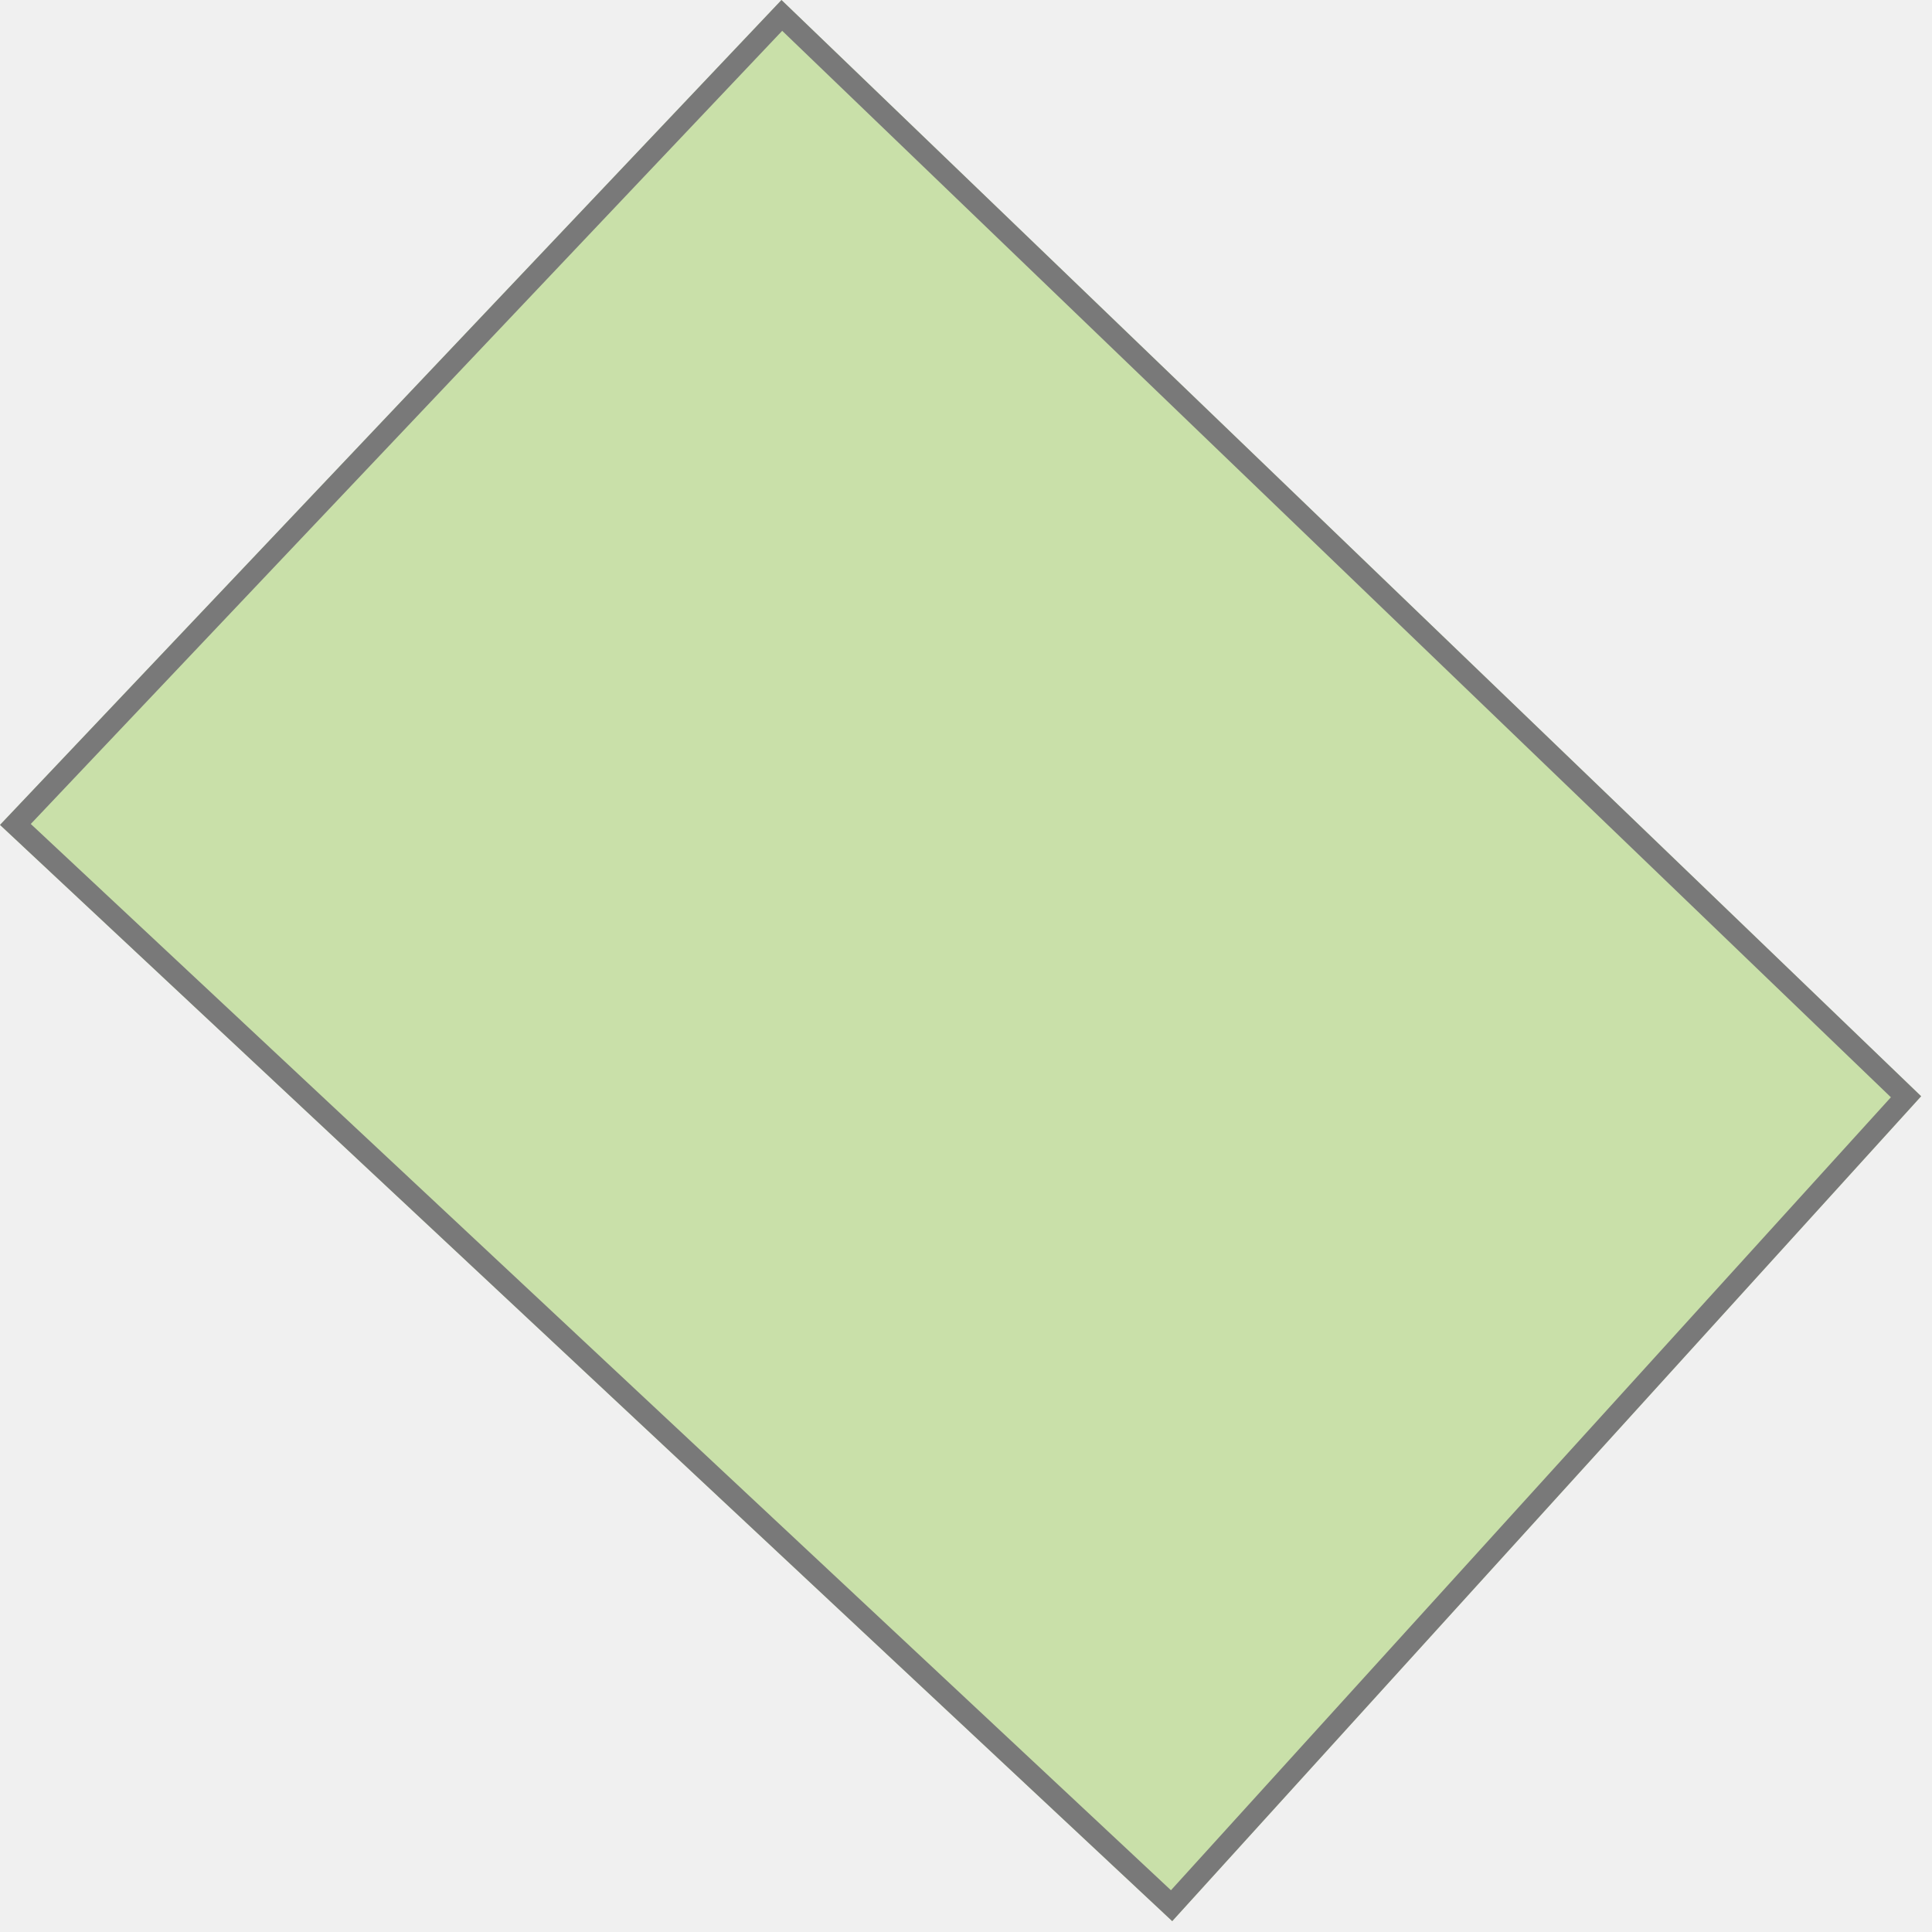
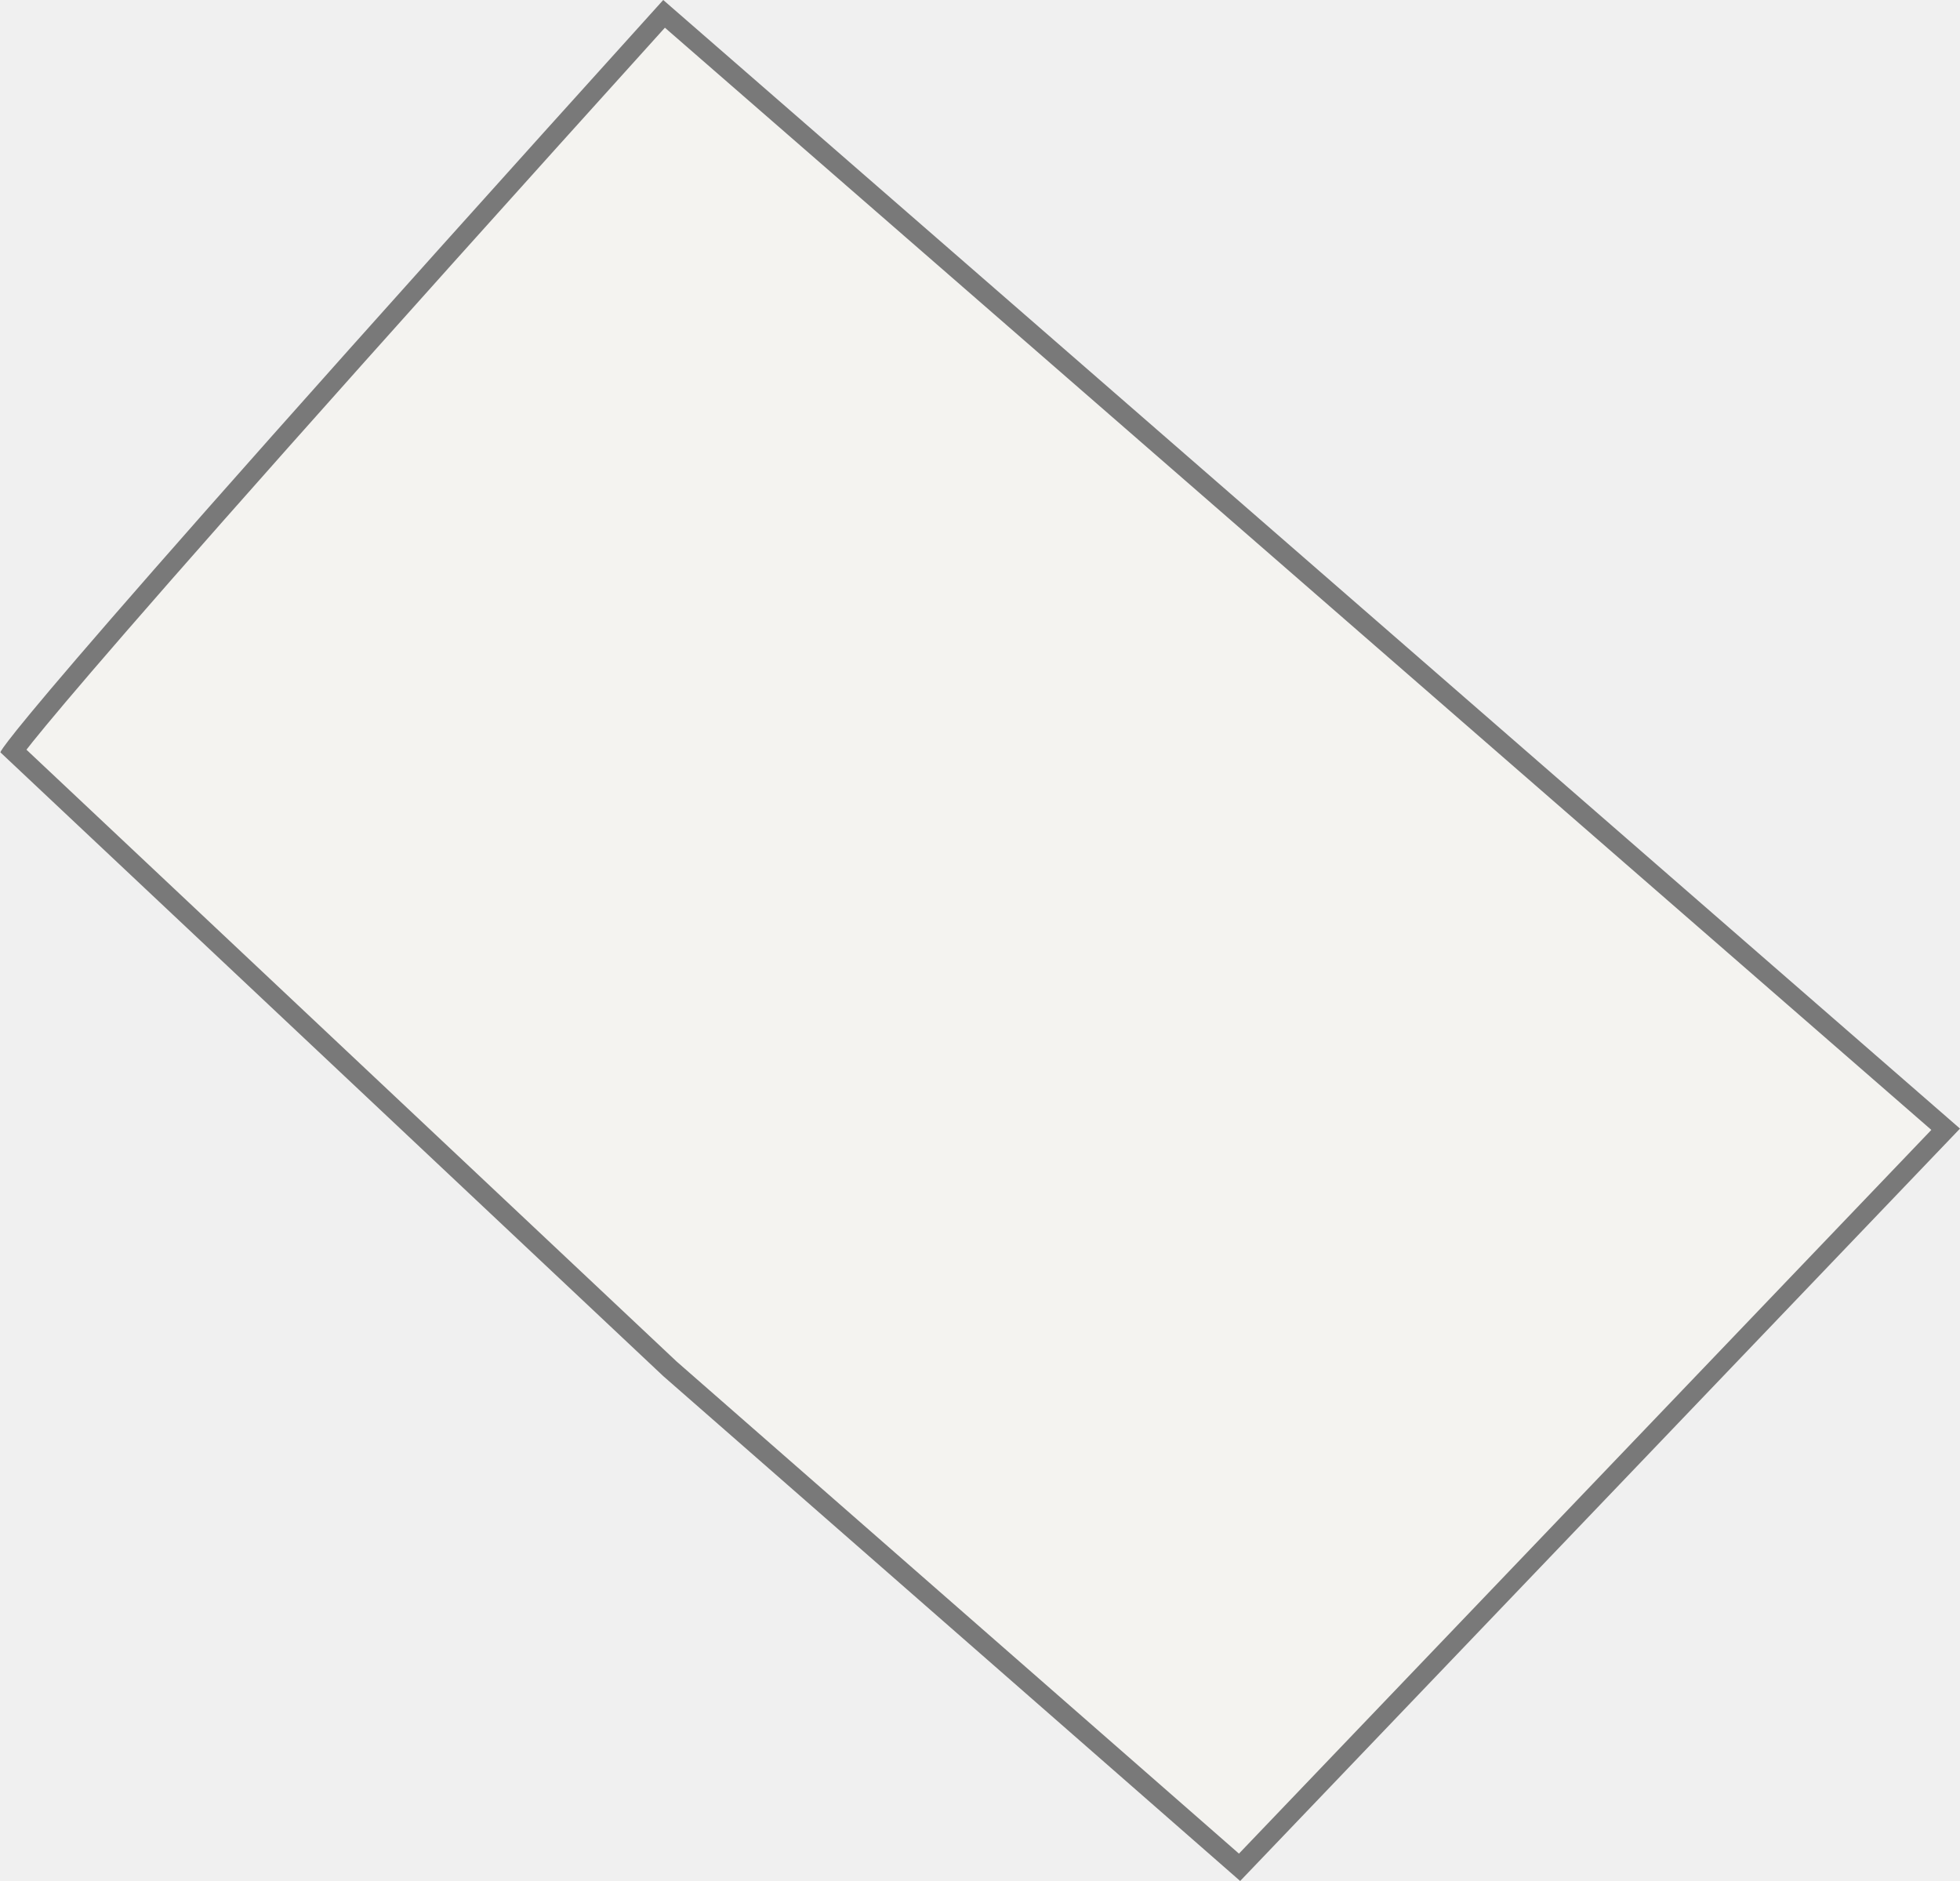
- <svg xmlns="http://www.w3.org/2000/svg" version="1.1" width="89px" height="89px">
+ <svg xmlns="http://www.w3.org/2000/svg" version="1.1" width="99px" height="95px">
  <defs>
-     <mask fill="white" id="clip286">
-       <path d="M 0 38  L 54 88.5  L 88.5 50.5  L 36 0  L 0 38  Z " fill-rule="evenodd" />
+     <mask fill="white" id="clip344">
+       <path d="M 99 57  L 33.5 0  C -0.839 38  0.022 38  0.022 38  L 33.5 69.5  L 62.641 95  L 99 57  Z " fill-rule="evenodd" />
    </mask>
  </defs>
-   <g transform="matrix(1 0 0 1 8 -51 )">
-     <path d="M 0 38  L 54 88.5  L 88.5 50.5  L 36 0  L 0 38  Z " fill-rule="nonzero" fill="#c9e0a9" stroke="none" transform="matrix(1 0 0 1 -8 51 )" />
-     <path d="M 0 38  L 54 88.5  L 88.5 50.5  L 36 0  L 0 38  Z " stroke-width="2" stroke="#797979" fill="none" transform="matrix(1 0 0 1 -8 51 )" mask="url(#clip286)" />
+   <g transform="matrix(1 0 0 1 -149 -196 )">
+     <path d="M 99 57  L 33.5 0  C -0.839 38  0.022 38  0.022 38  L 33.5 69.5  L 62.641 95  L 99 57  Z " fill-rule="nonzero" fill="#f4f3f0" stroke="none" transform="matrix(1 0 0 1 149 196 )" />
+     <path d="M 99 57  L 33.5 0  C -0.839 38  0.022 38  0.022 38  L 33.5 69.5  L 62.641 95  L 99 57  Z " stroke-width="2" stroke="#797979" fill="none" transform="matrix(1 0 0 1 149 196 )" mask="url(#clip344)" />
  </g>
</svg>
